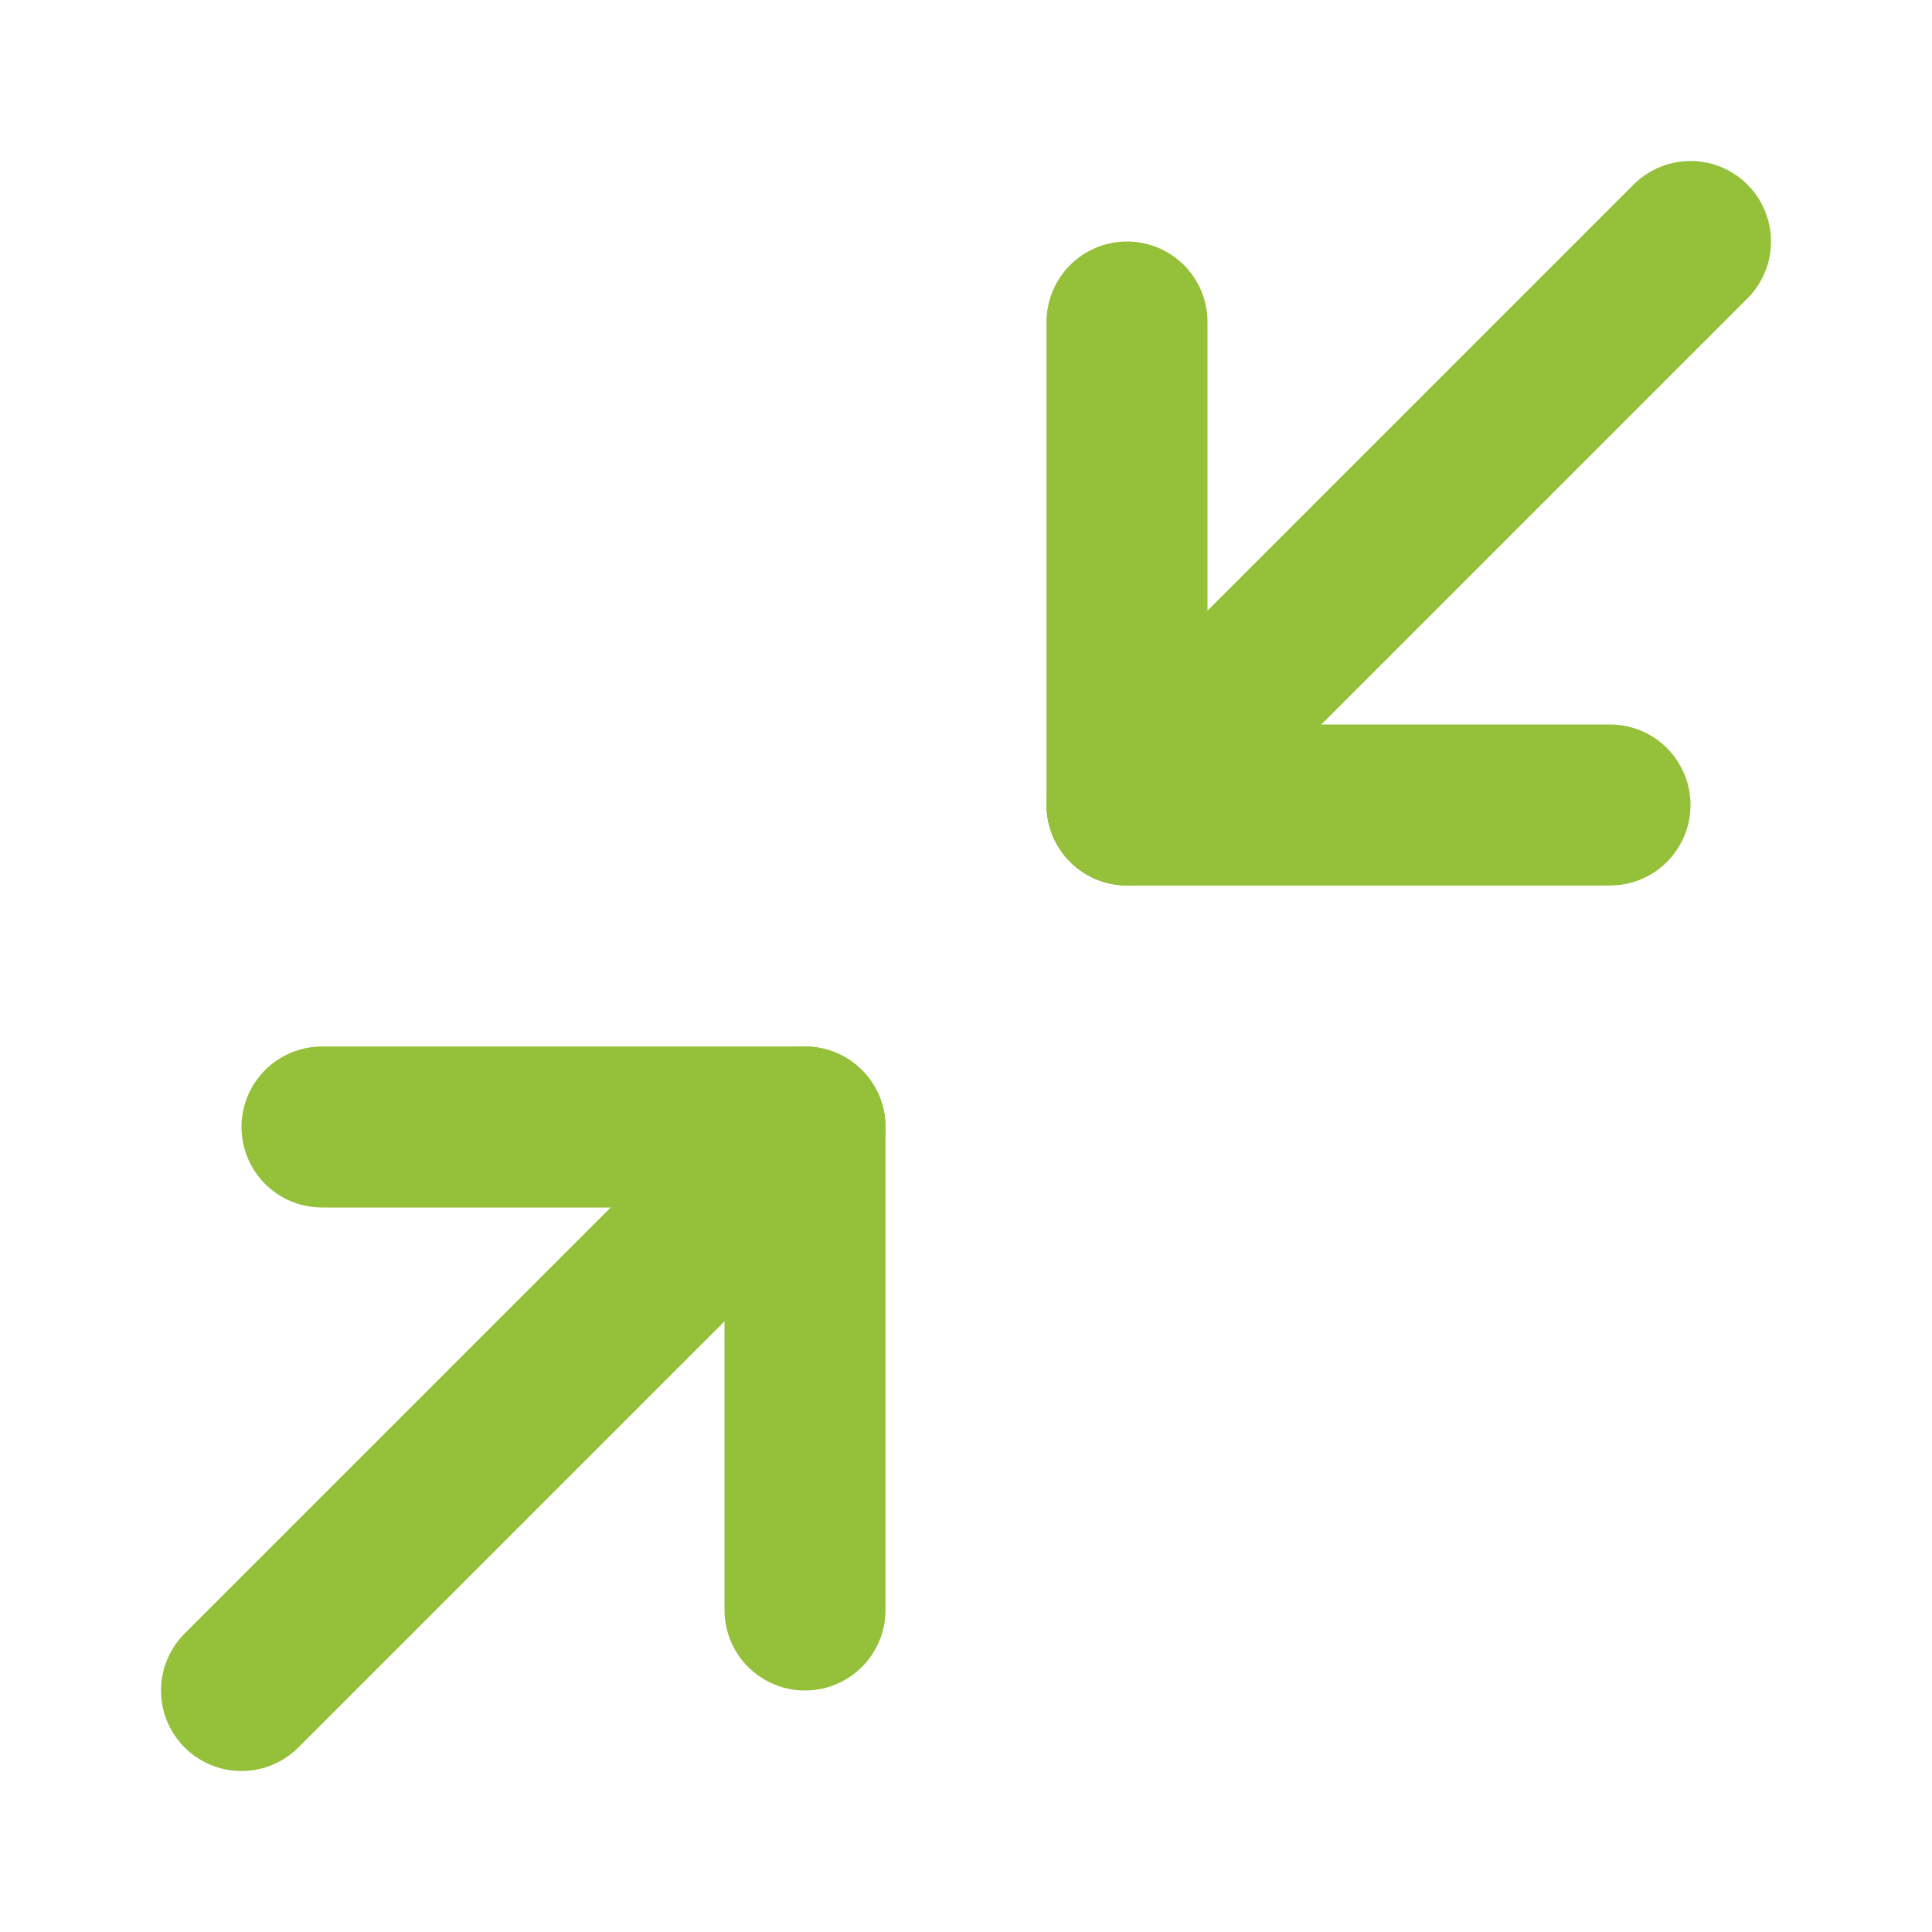
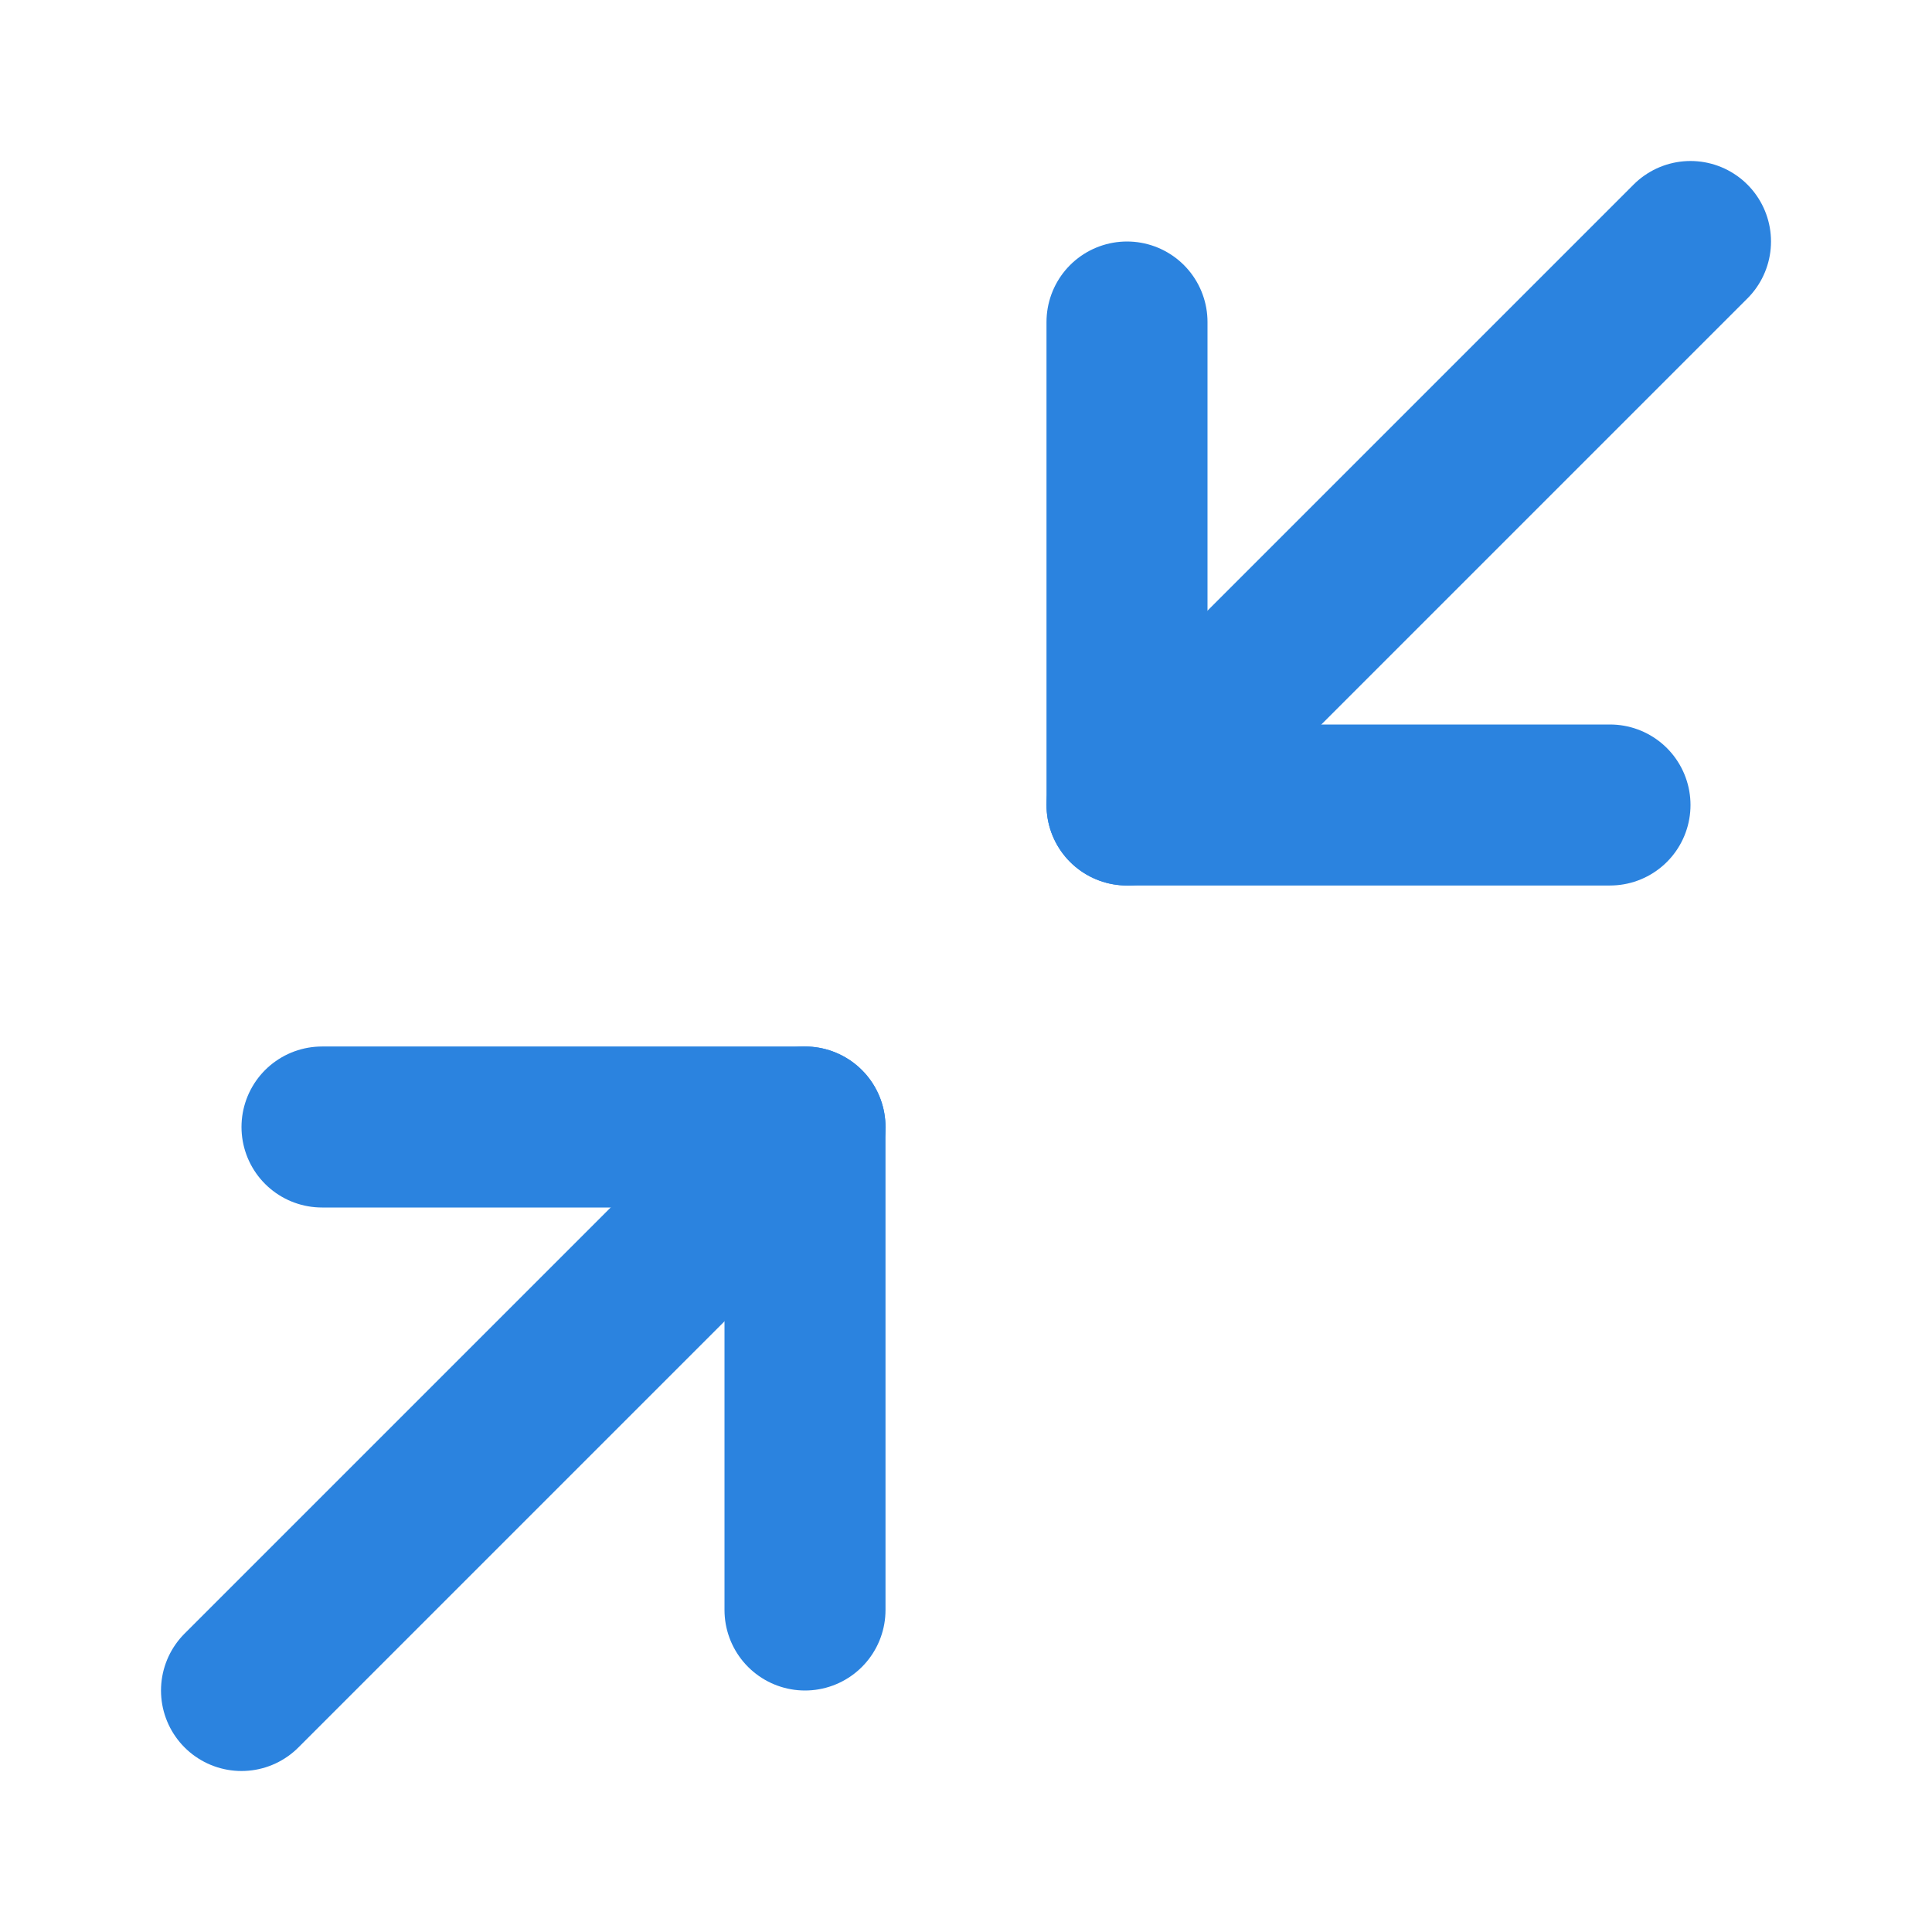
- <svg xmlns="http://www.w3.org/2000/svg" width="32" height="32" viewBox="0 0 24 24" fill="none" stroke="rgb(149, 192, 57)" stroke-width="2" stroke-linecap="round" stroke-linejoin="round" class="feather feather-minimize-2">
+ <svg xmlns="http://www.w3.org/2000/svg" width="32" height="32" viewBox="0 0 24 24" fill="none" stroke="rgb(43, 131, 223)" stroke-width="2" stroke-linecap="round" stroke-linejoin="round" class="feather feather-minimize-2">
  <polyline points="4 14 10 14 10 20" />
  <polyline points="20 10 14 10 14 4" />
  <line x1="14" y1="10" x2="21" y2="3" />
  <line x1="3" y1="21" x2="10" y2="14" />
</svg>
